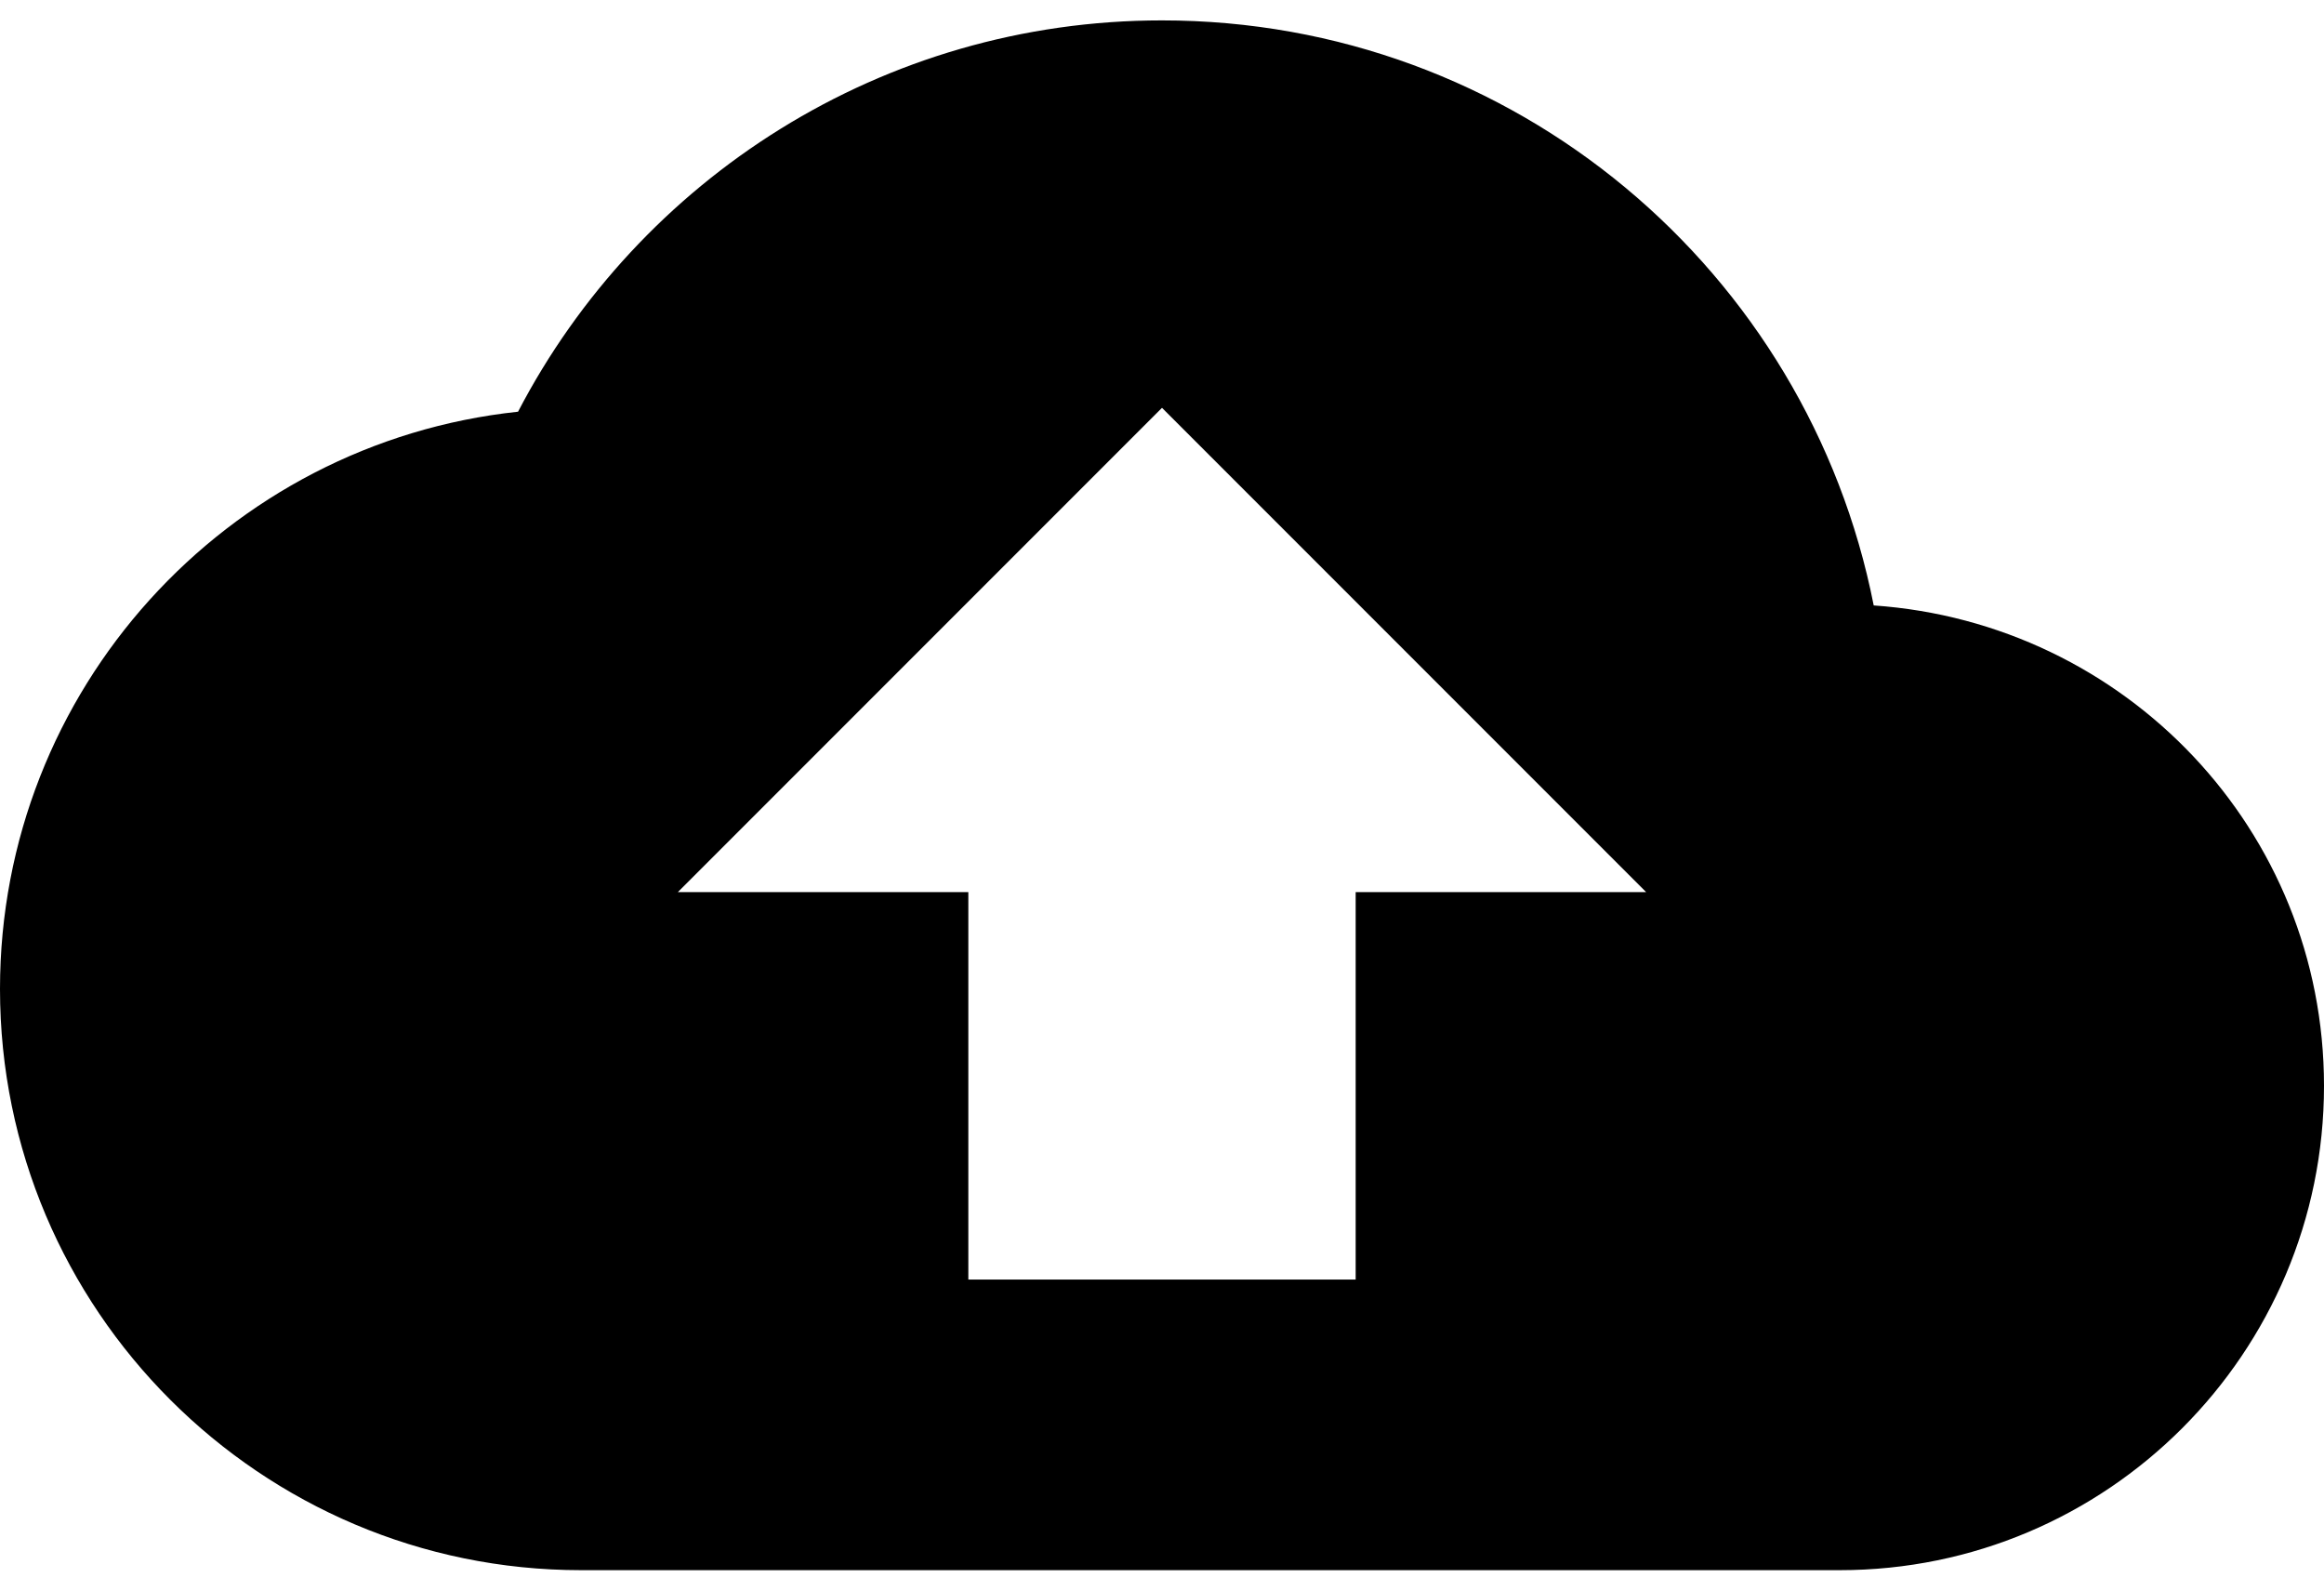
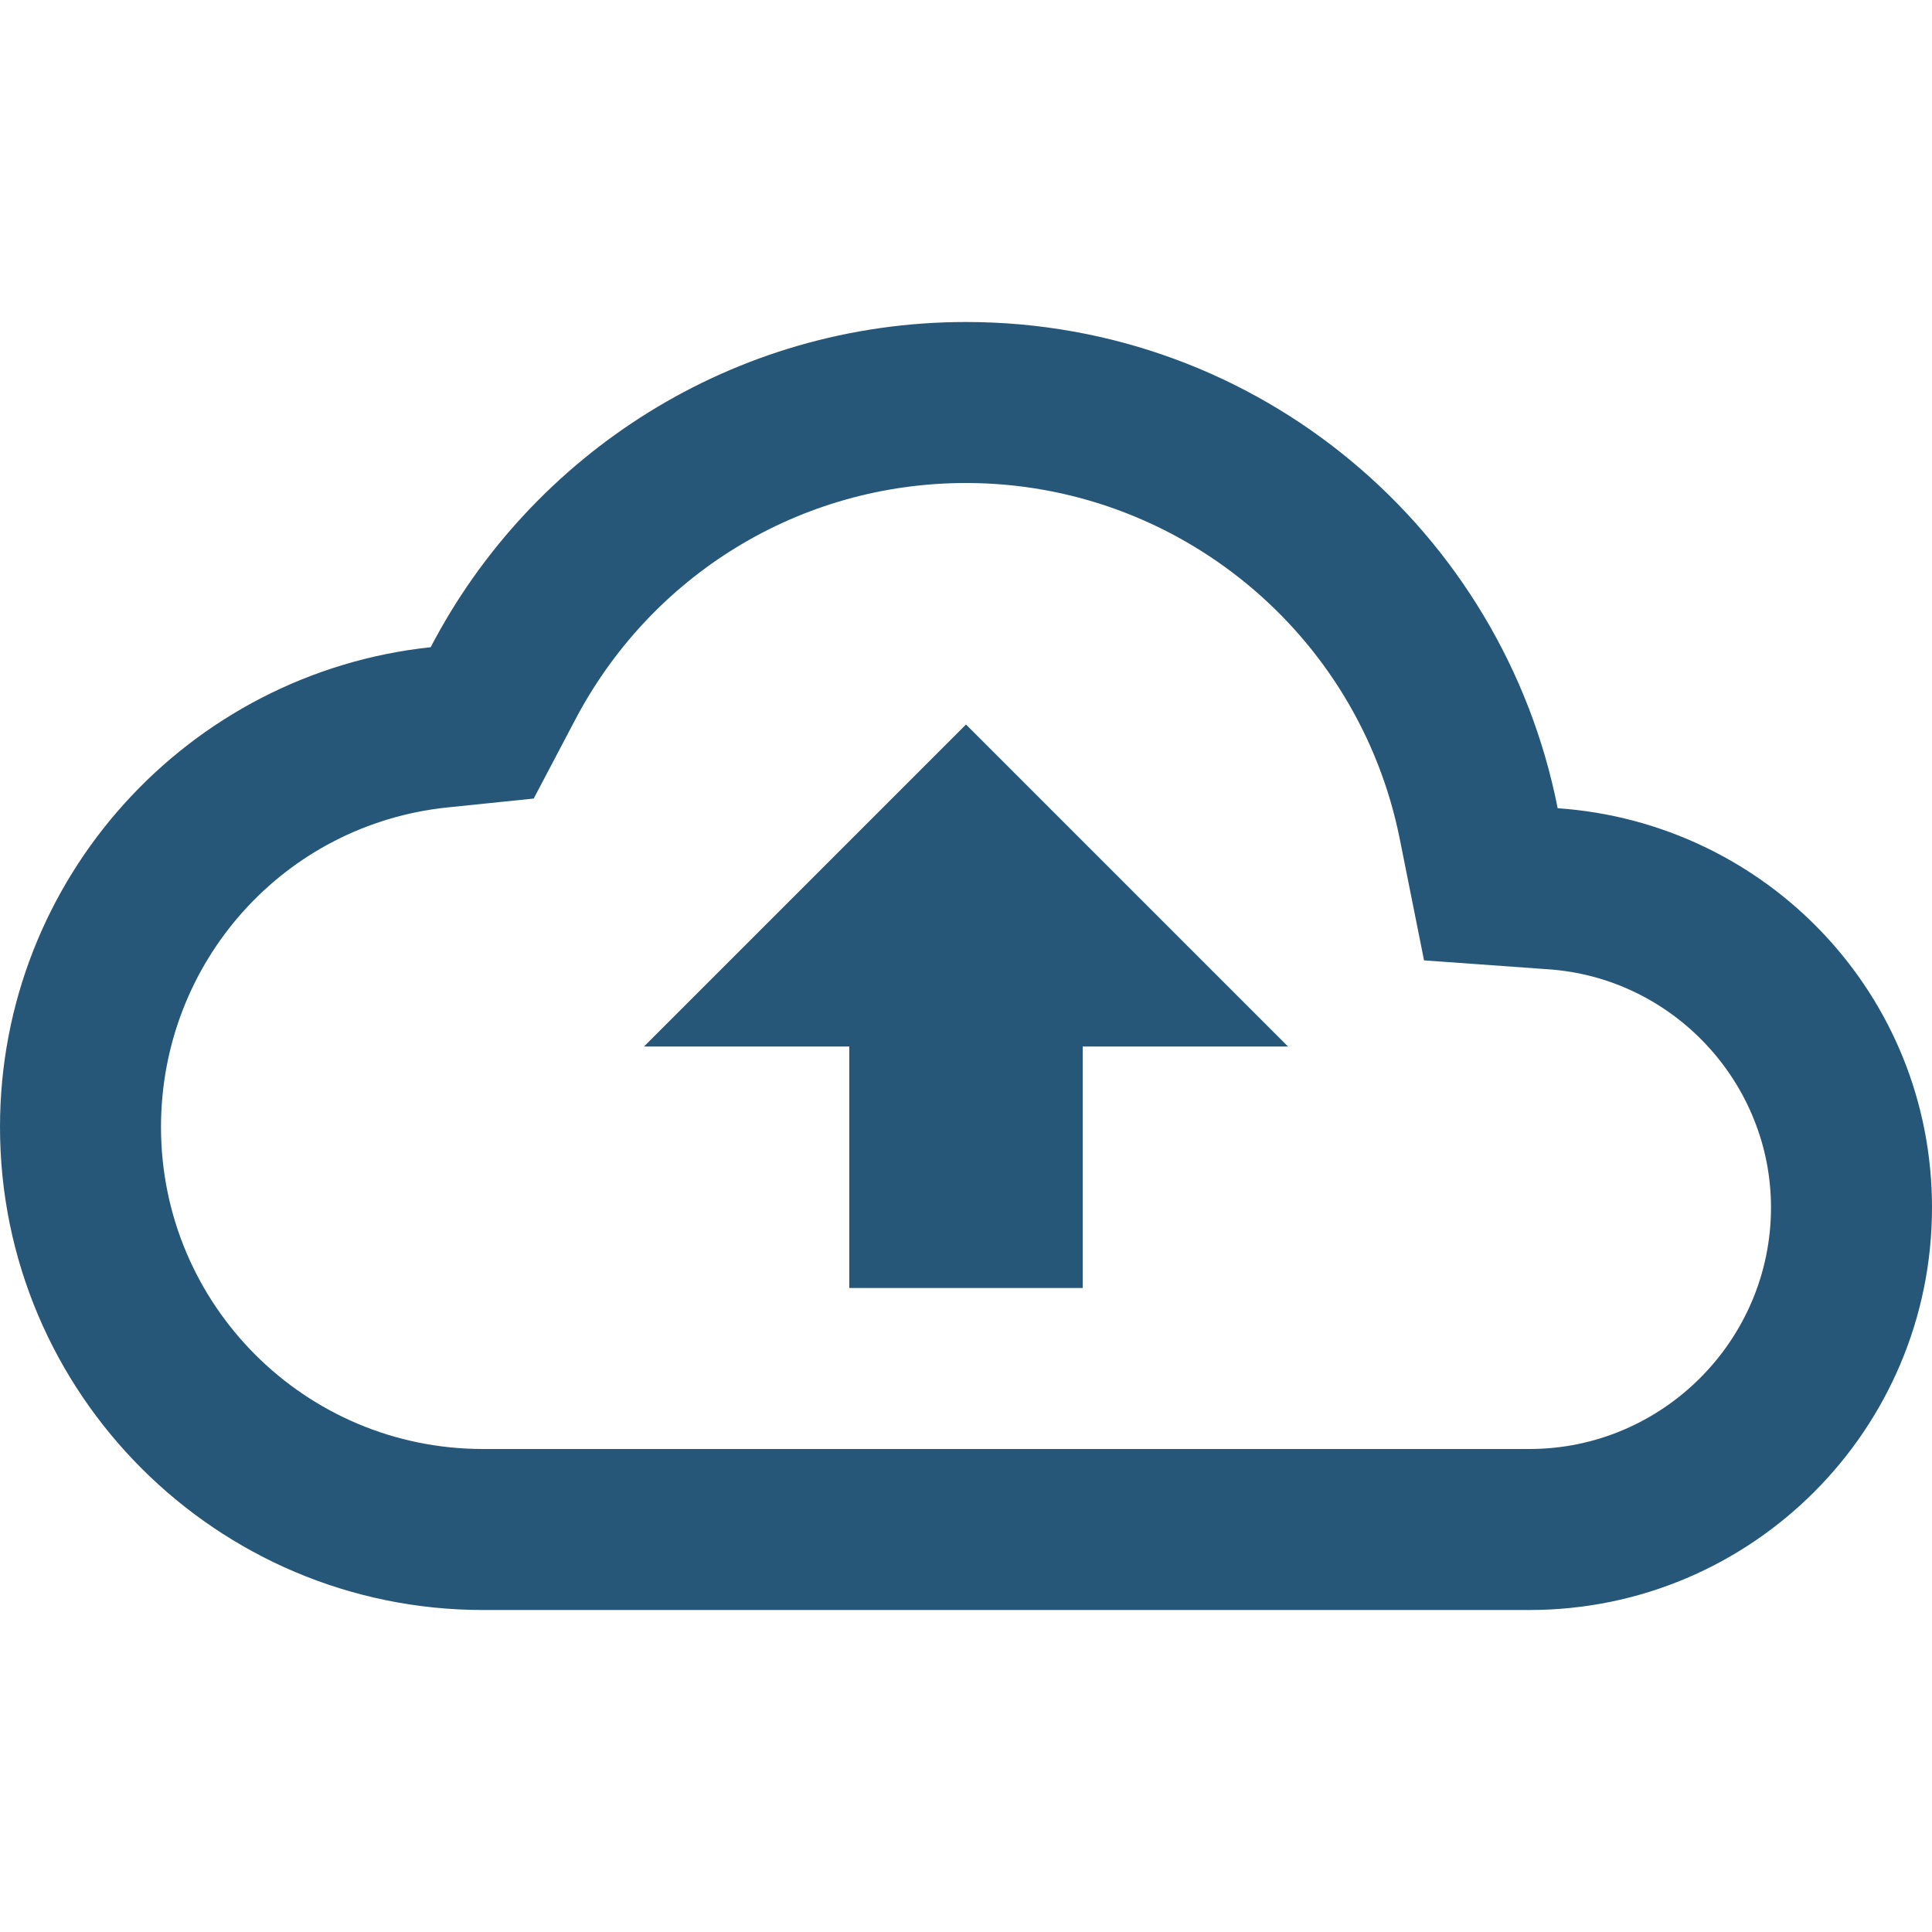
- <svg xmlns="http://www.w3.org/2000/svg" width="57" height="39" viewBox="0 0 57 39" fill="none">
-   <path d="M45.956 14.845C44.341 6.651 37.145 0.5 28.5 0.5C21.636 0.5 15.675 4.395 12.706 10.095C5.558 10.855 0 16.911 0 24.25C0 32.111 6.389 38.5 14.25 38.5H45.125C51.68 38.5 57 33.18 57 26.625C57 20.355 52.131 15.273 45.956 14.845ZM33.25 21.875V31.375H23.75V21.875H16.625L28.5 10L40.375 21.875H33.25Z" fill="currentColor" />
+ <svg xmlns="http://www.w3.org/2000/svg" width="72" height="72" viewBox="0 0 72 72" fill="none">
+   <g id="cloud_upload">
+     <path id="Vector" d="M58.05 30.12C56.01 19.77 46.92 12 36 12C27.33 12 19.8 16.92 16.05 24.12C7.02 25.08 0 32.73 0 42C0 51.93 8.07 60 18 60H57C65.28 60 72 53.28 72 45C72 37.08 65.85 30.66 58.05 30.12ZM57 54H18C11.37 54 6 48.63 6 42C6 35.85 10.59 30.72 16.68 30.09L19.89 29.76L21.39 26.91C24.24 21.42 29.82 18 36 18C43.86 18 50.64 23.58 52.17 31.29L53.07 35.79L57.66 36.12C62.34 36.42 66 40.35 66 45C66 49.95 61.95 54 57 54ZM24 39H31.65V48H40.35V39H48L36 27L24 39Z" fill="#275778" />
+   </g>
</svg>
